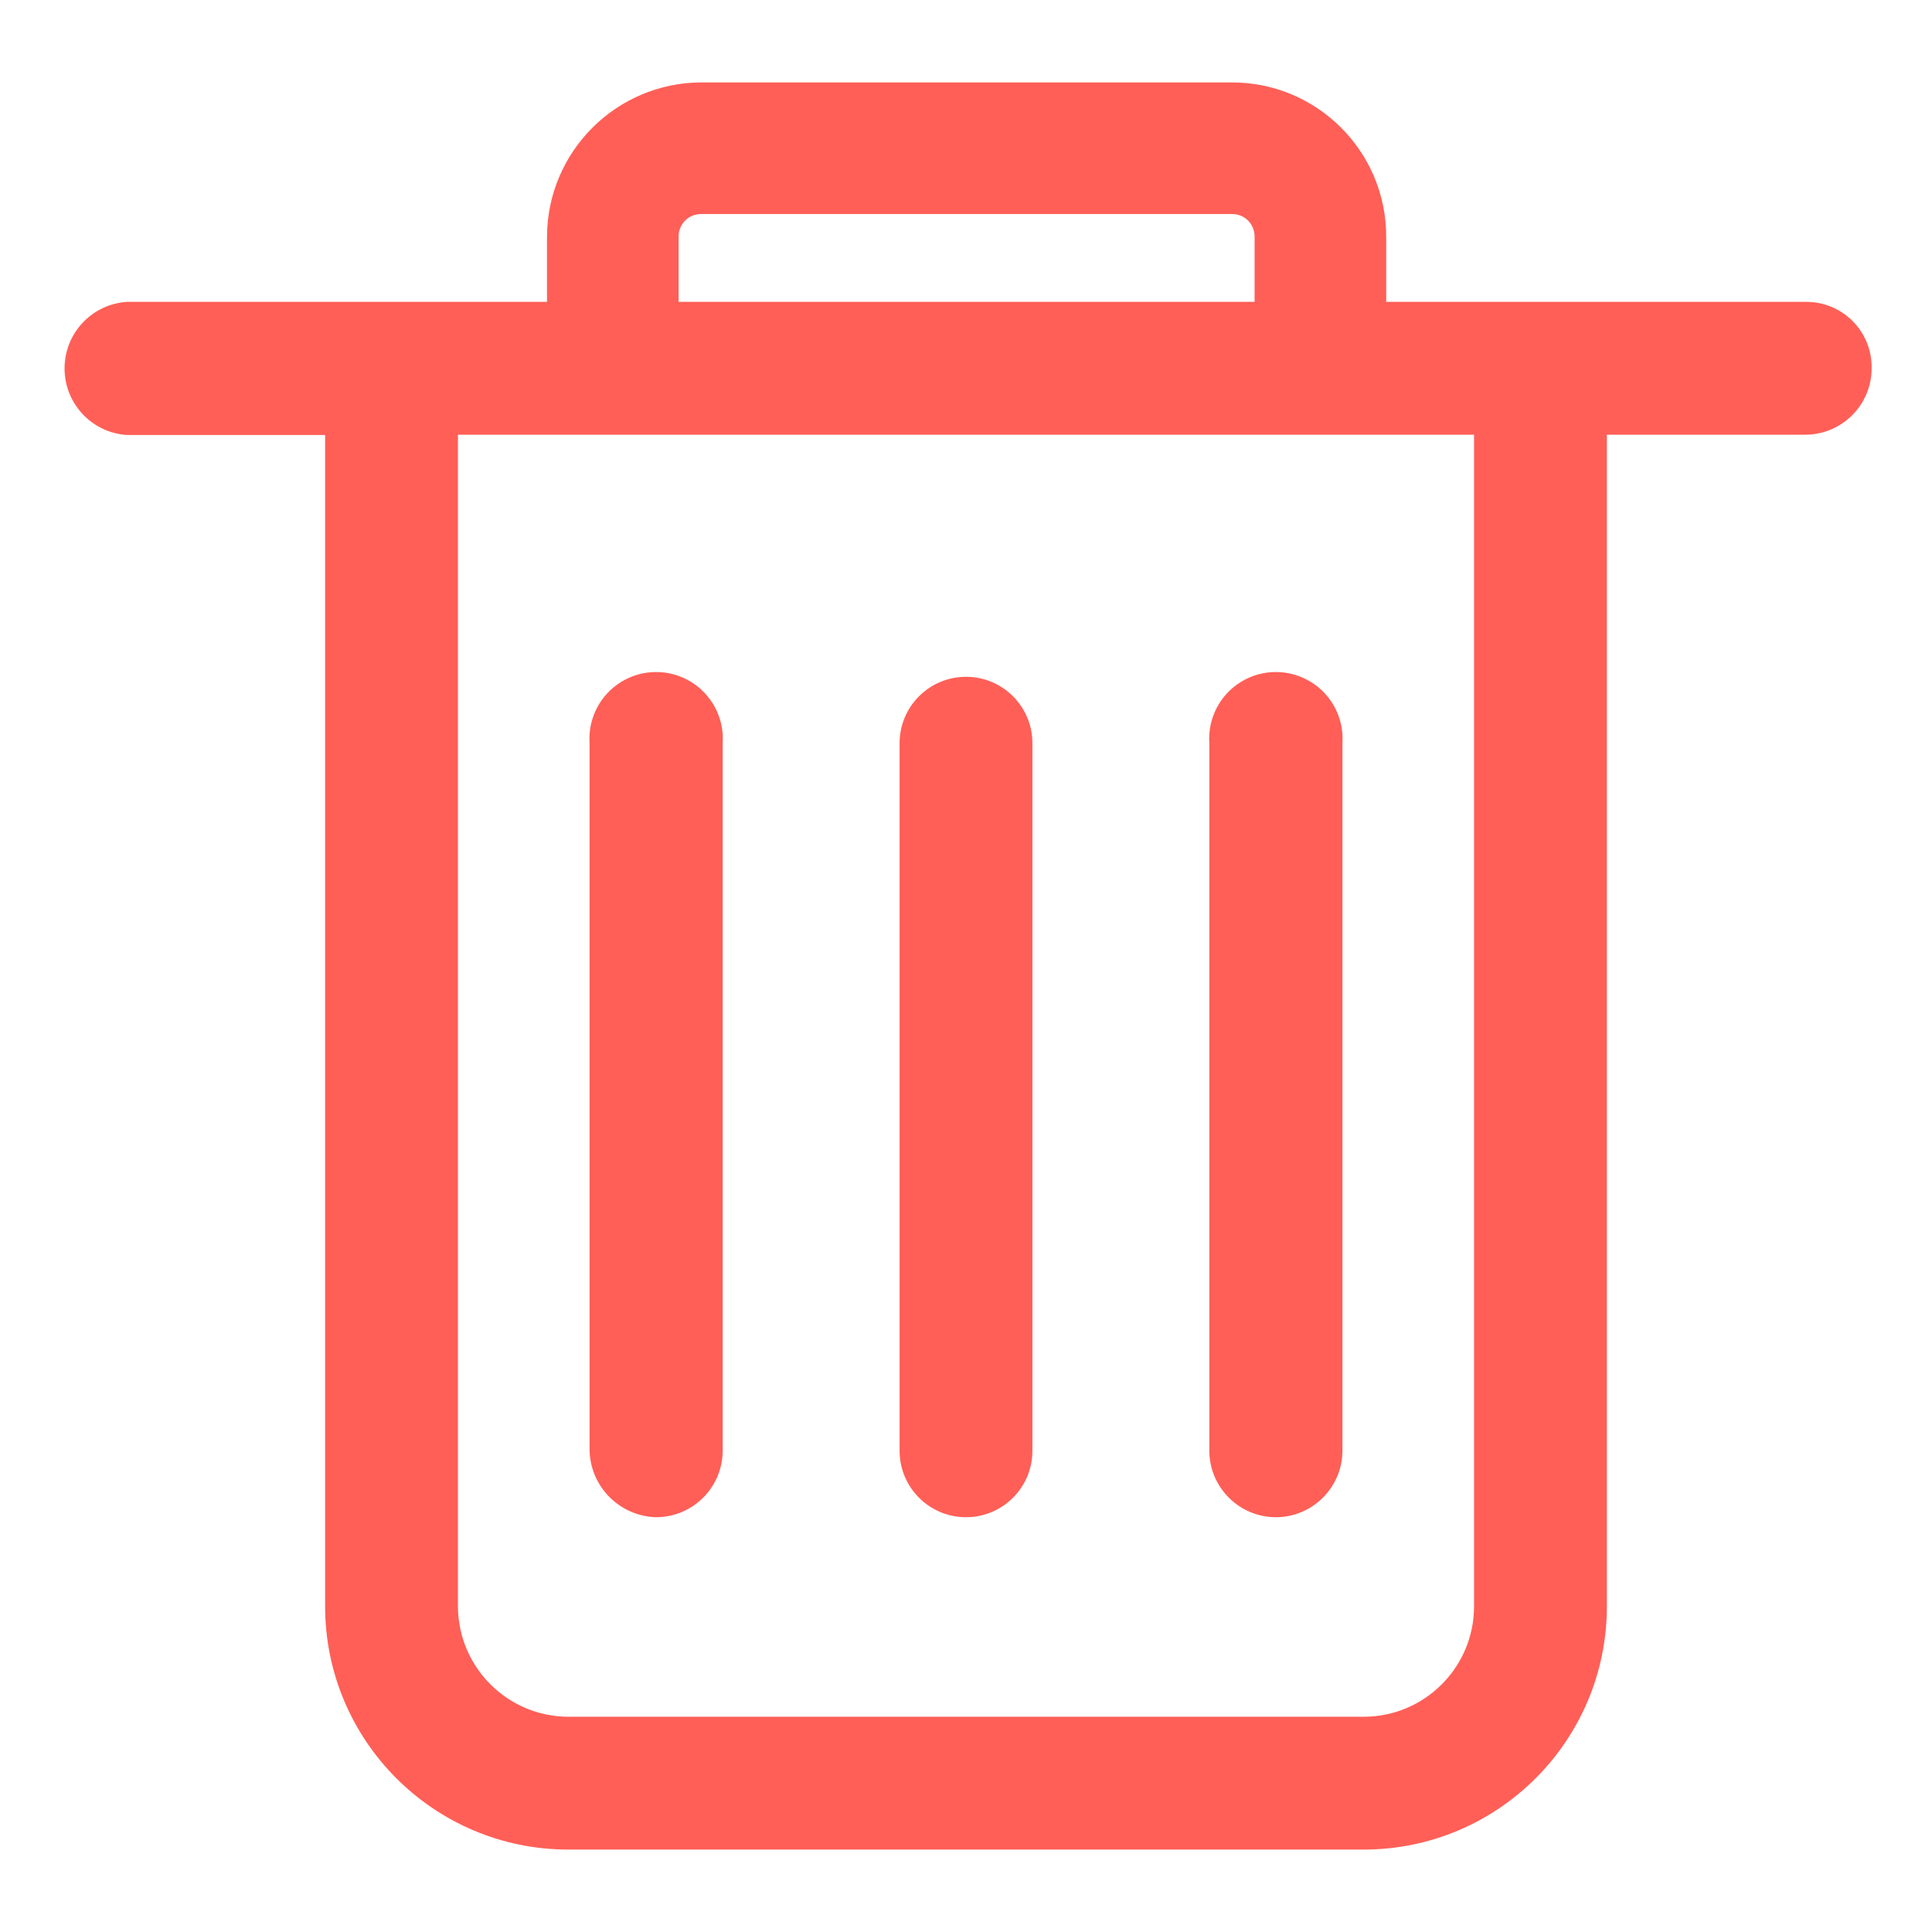
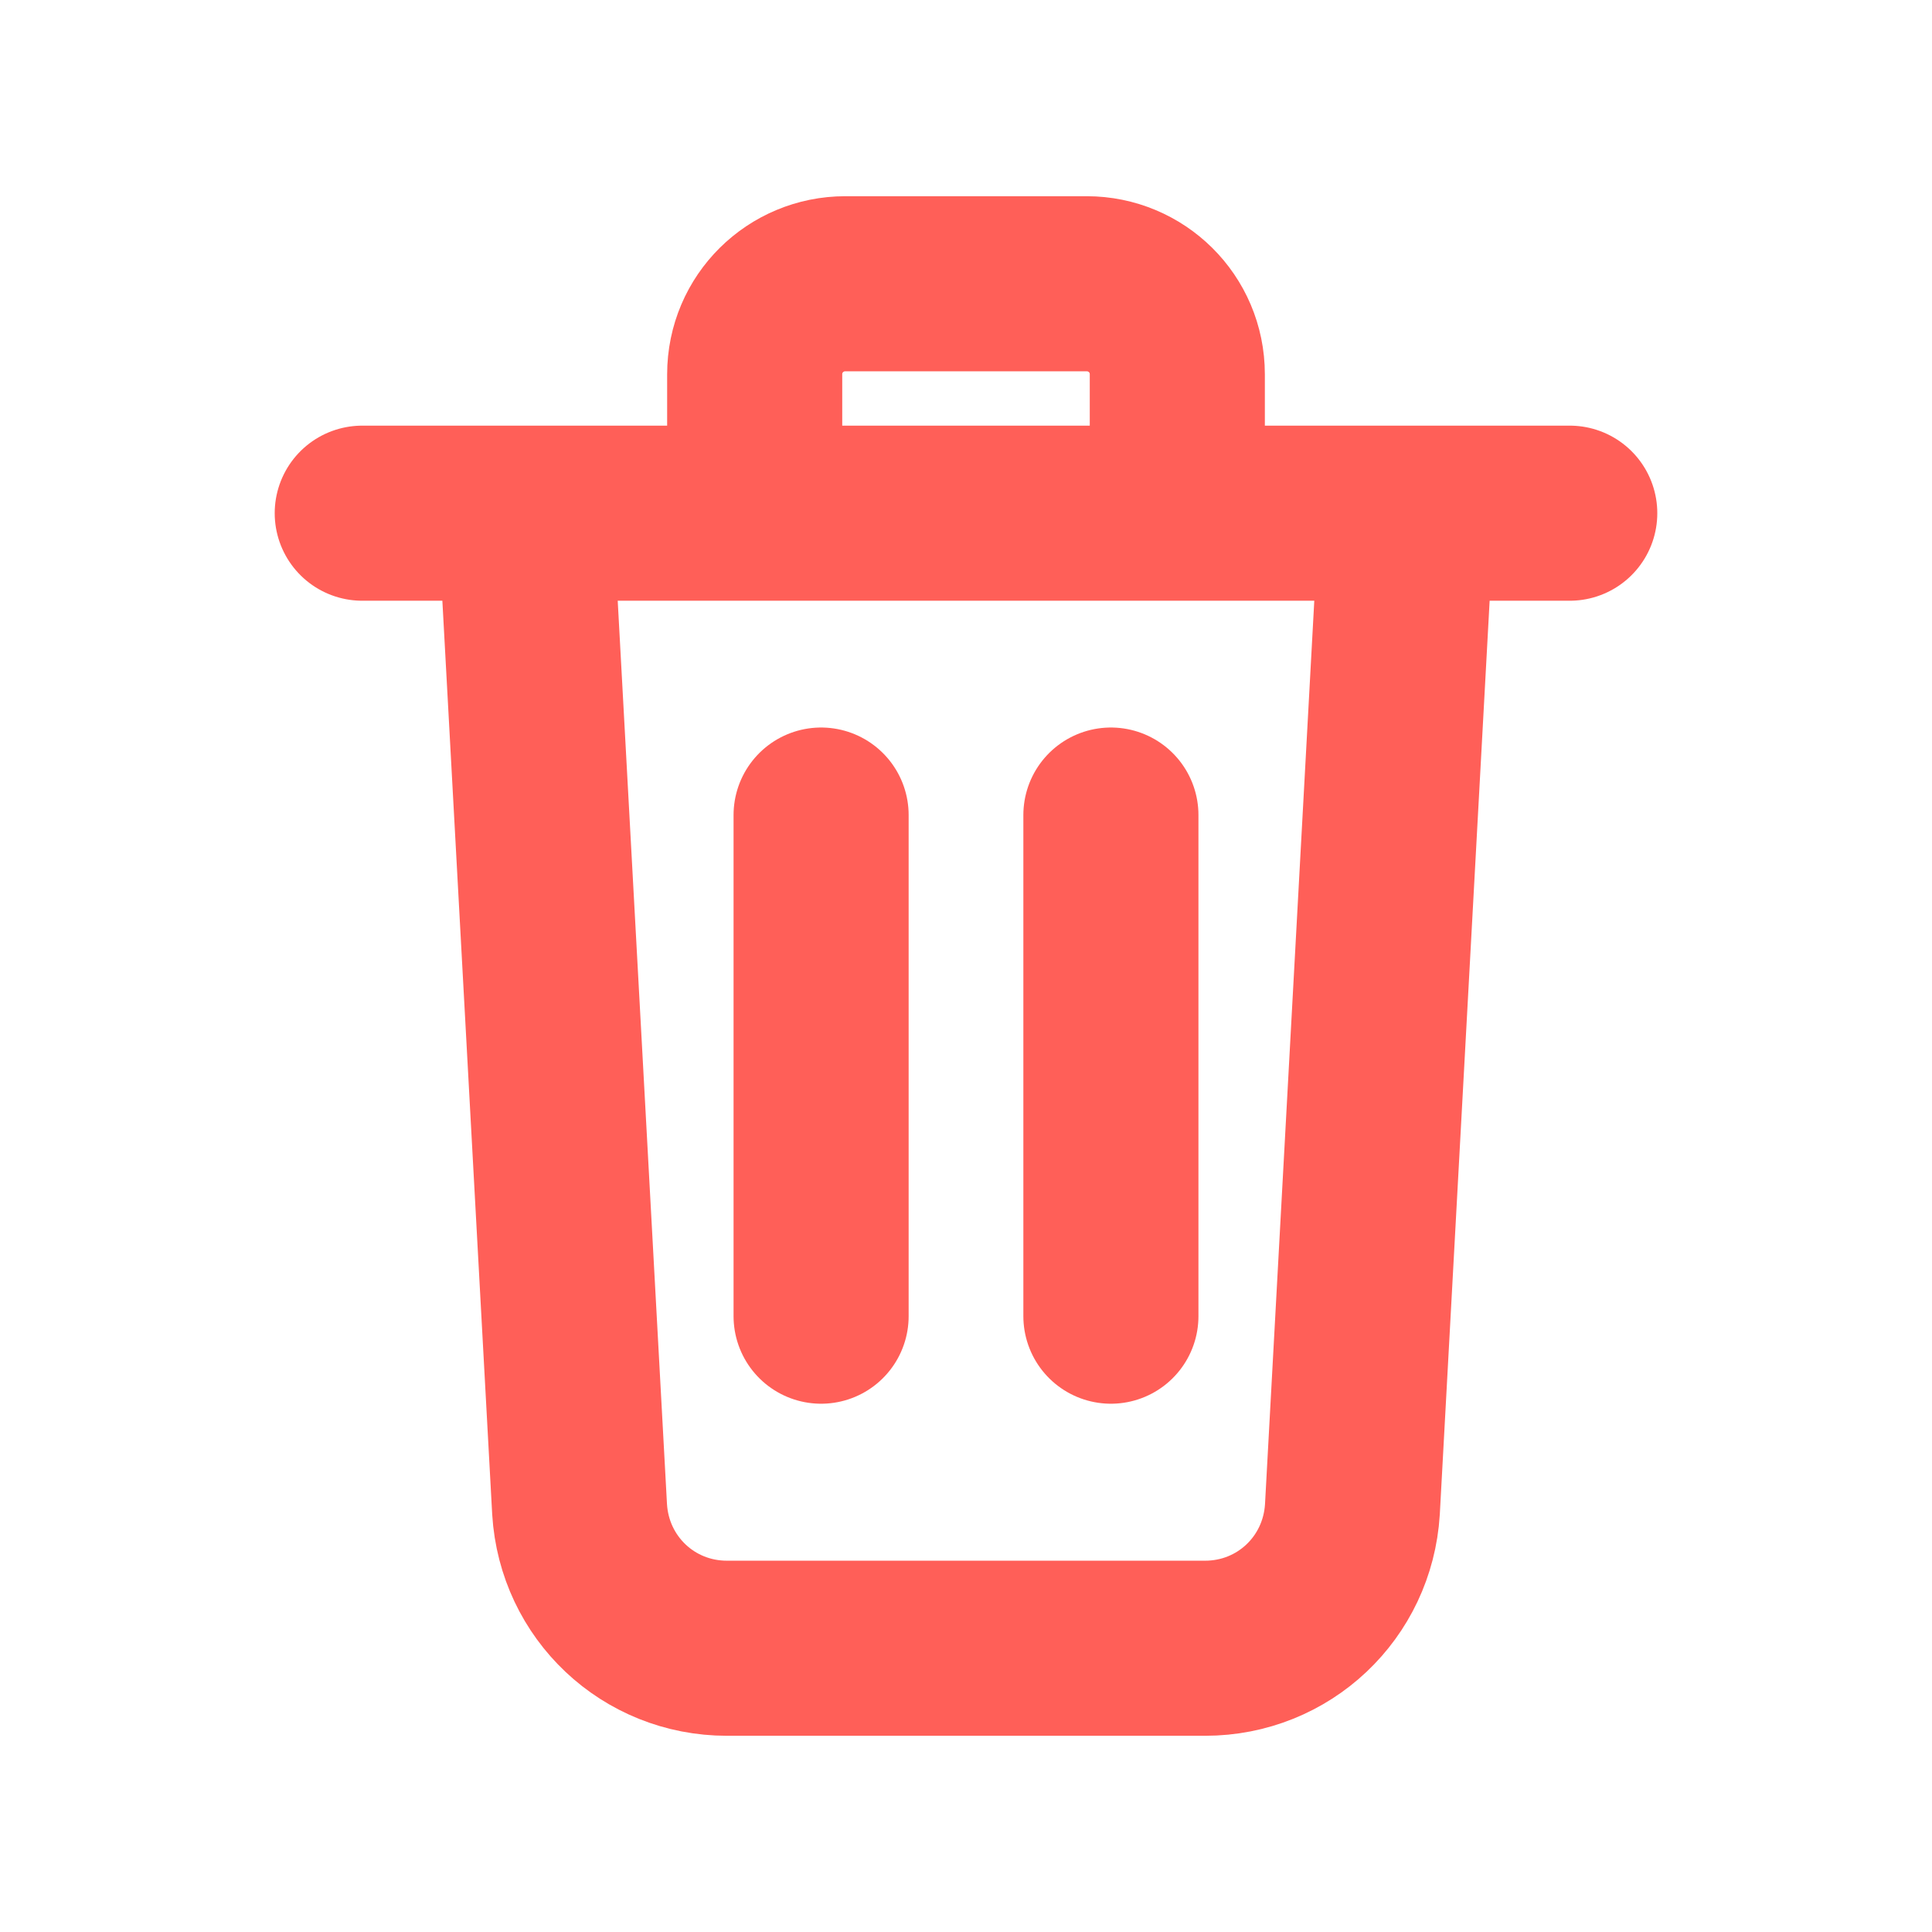
- <svg xmlns="http://www.w3.org/2000/svg" viewBox="0 0 1024 1024" width="16" height="16">
-   <path fill="#ff5f57" d="M781.28 851.36a58.56 58.56 0 0 1-58.56 58.56H301.28a58.72 58.72 0 0 1-58.56-58.56V230.4h538.56z m-421.6-725.92a11.84 11.84 0 0 1 12-12h281.28a11.84 11.84 0 0 1 12 12V160H359.68zM956.8 160H734.72v-34.56a81.76 81.76 0 0 0-81.76-81.76H371.68a82.08 82.08 0 0 0-81.76 81.76V160H67.2a35.36 35.36 0 0 0 0 70.56h105.12v620.8a128.96 128.96 0 0 0 128.96 128.96h421.44a128.96 128.96 0 0 0 128.96-128.96V230.4H956.8a35.2 35.2 0 0 0 35.2-35.2 34.56 34.56 0 0 0-35.2-35.2zM512 804.16a35.2 35.2 0 0 0 35.2-35.36V393.92a35.2 35.2 0 1 0-70.4 0V768.8a35.2 35.2 0 0 0 35.2 35.36m-164.32 0a35.36 35.36 0 0 0 35.36-35.36V393.92a35.36 35.36 0 1 0-70.56 0V768.8a36.32 36.32 0 0 0 35.2 35.36m328.64 0a35.36 35.36 0 0 0 35.2-35.36V393.92a35.36 35.36 0 1 0-70.56 0V768.8a35.36 35.36 0 0 0 35.36 35.36" />
+ <svg xmlns="http://www.w3.org/2000/svg" width="16" height="16" viewBox="0 0 16 16" fill="none">
+   <path d="M3 4.25h10M6.25 4.25V3.1c0-.42.34-.75.75-.75h2c.41 0 .75.33.75.75v1.15M4.35 4.25l.45 8.25c.04.65.57 1.15 1.22 1.15h3.96c.65 0 1.18-.5 1.22-1.15l.45-8.25M6.8 6.75v4.15M9.2 6.75v4.15" stroke="#FF5F58" stroke-width="1.45" stroke-linecap="round" stroke-linejoin="round" />
</svg>
